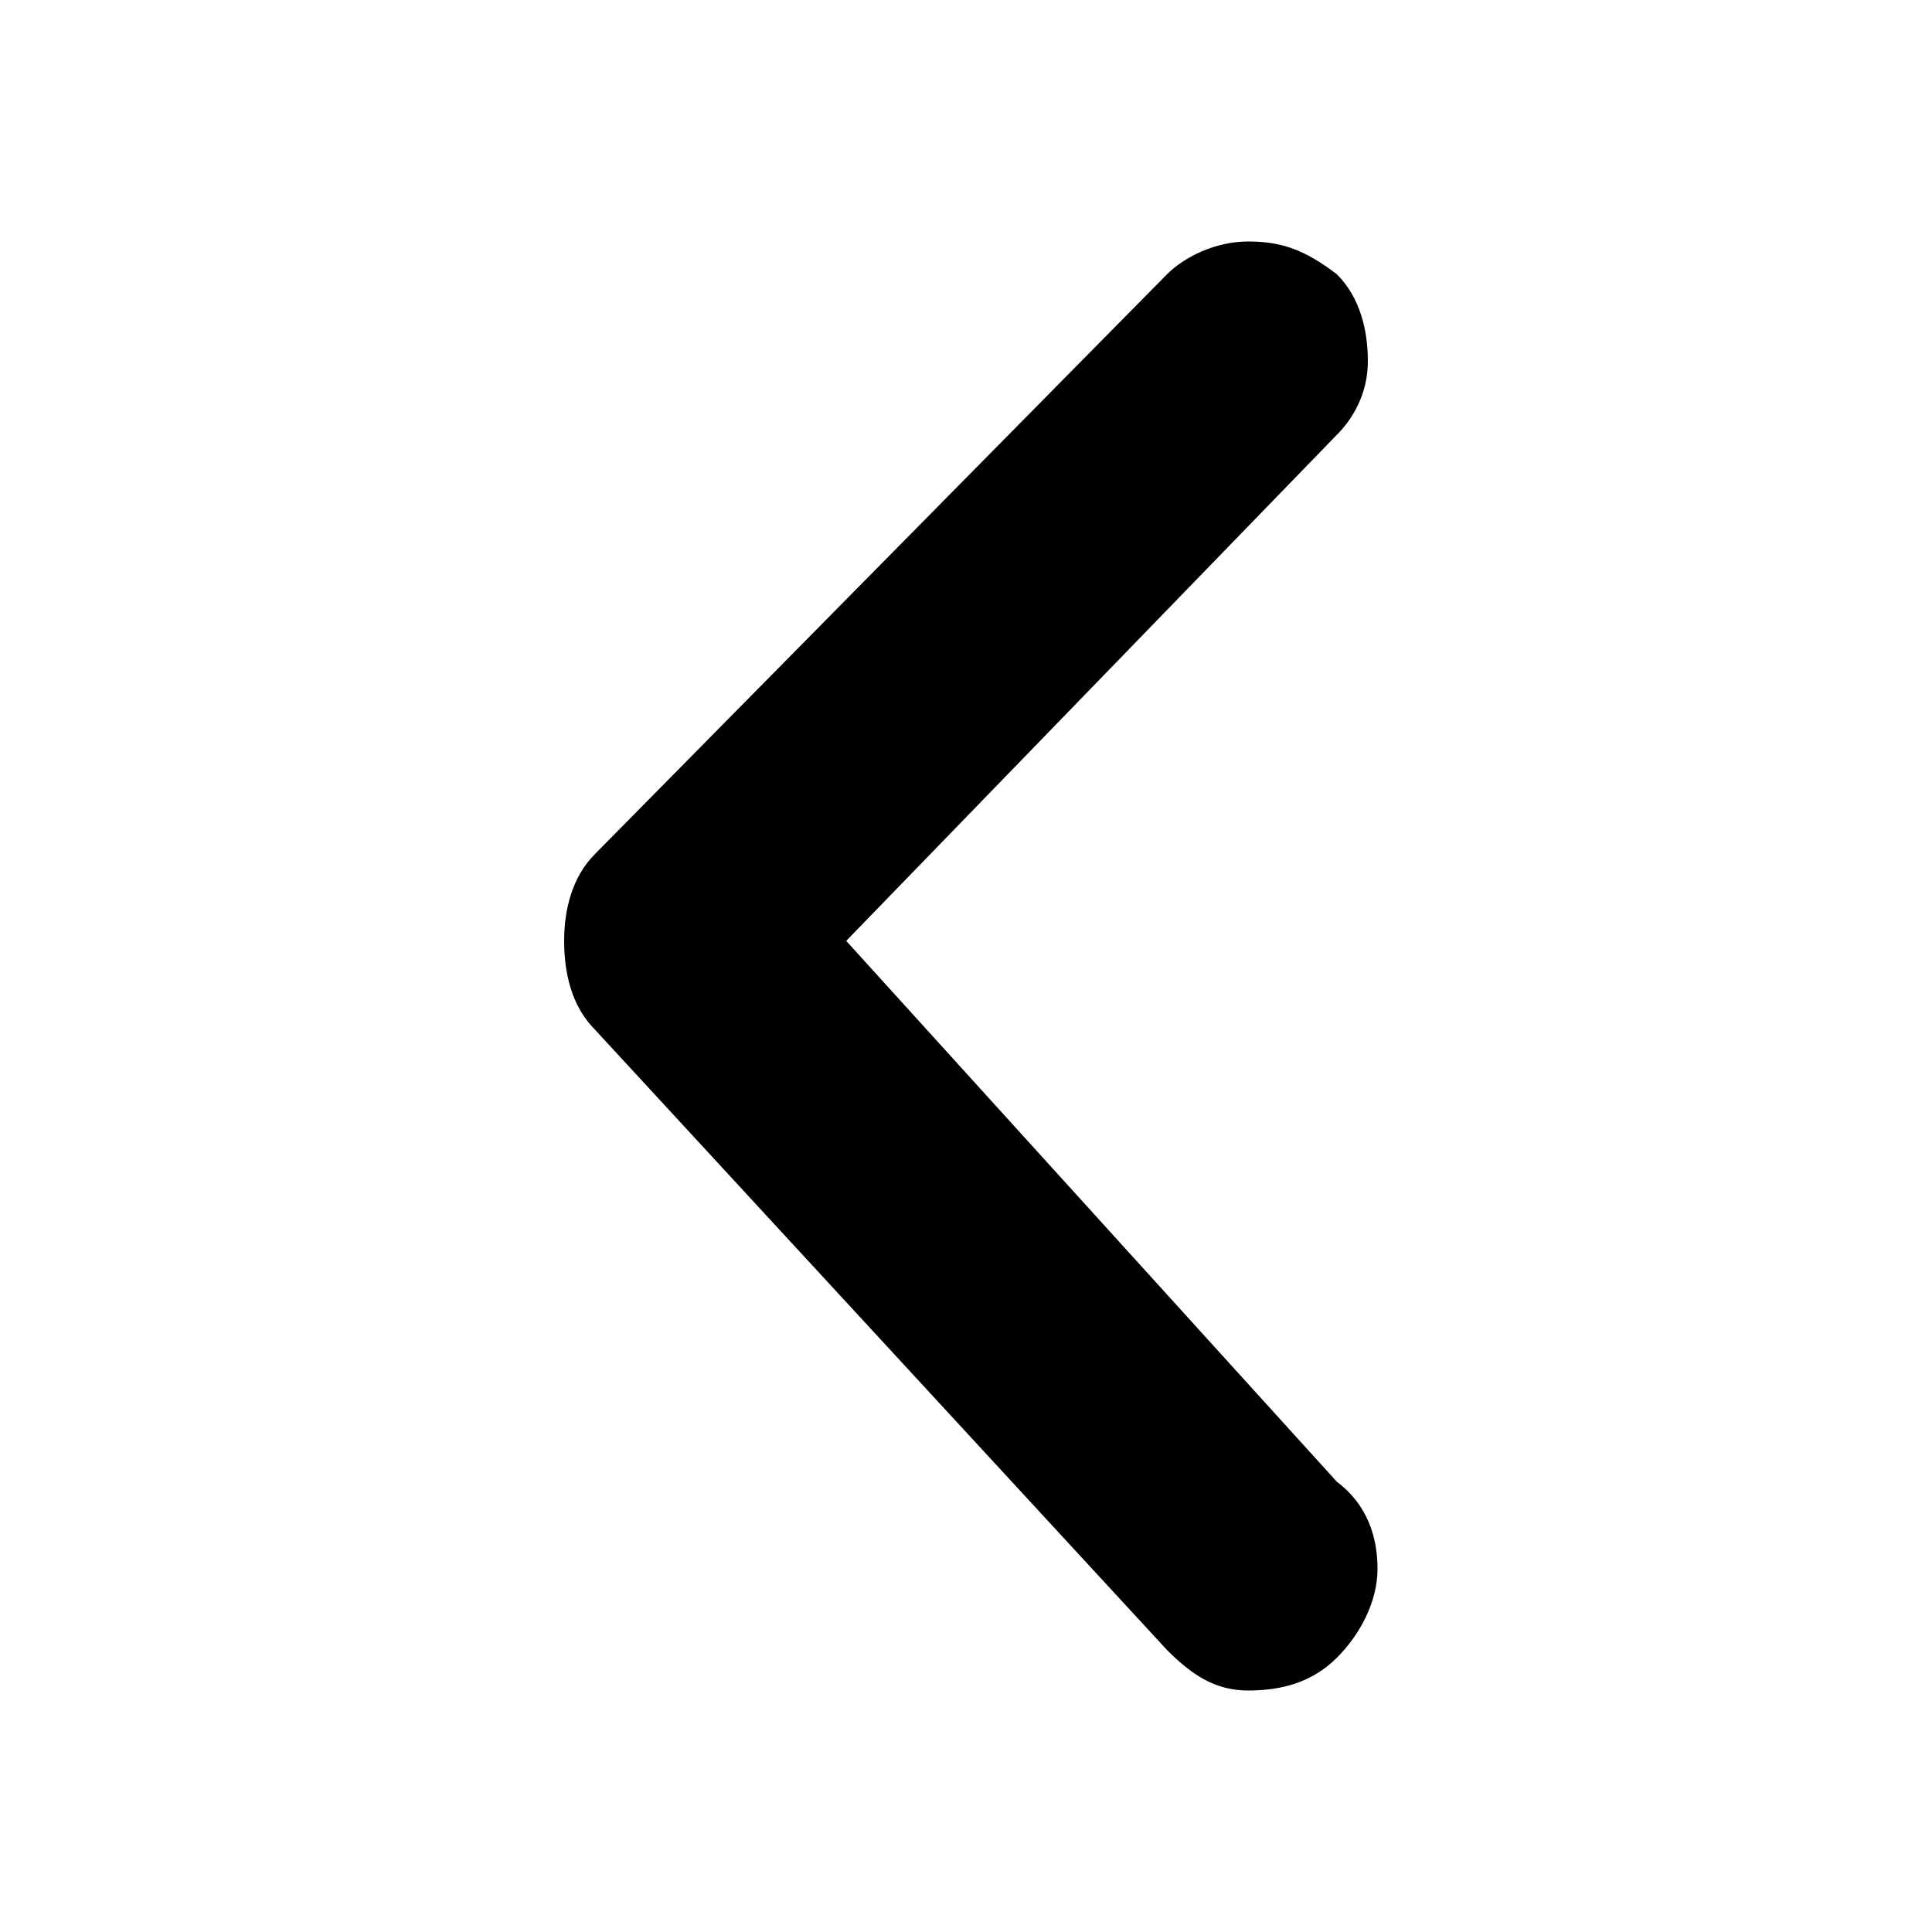
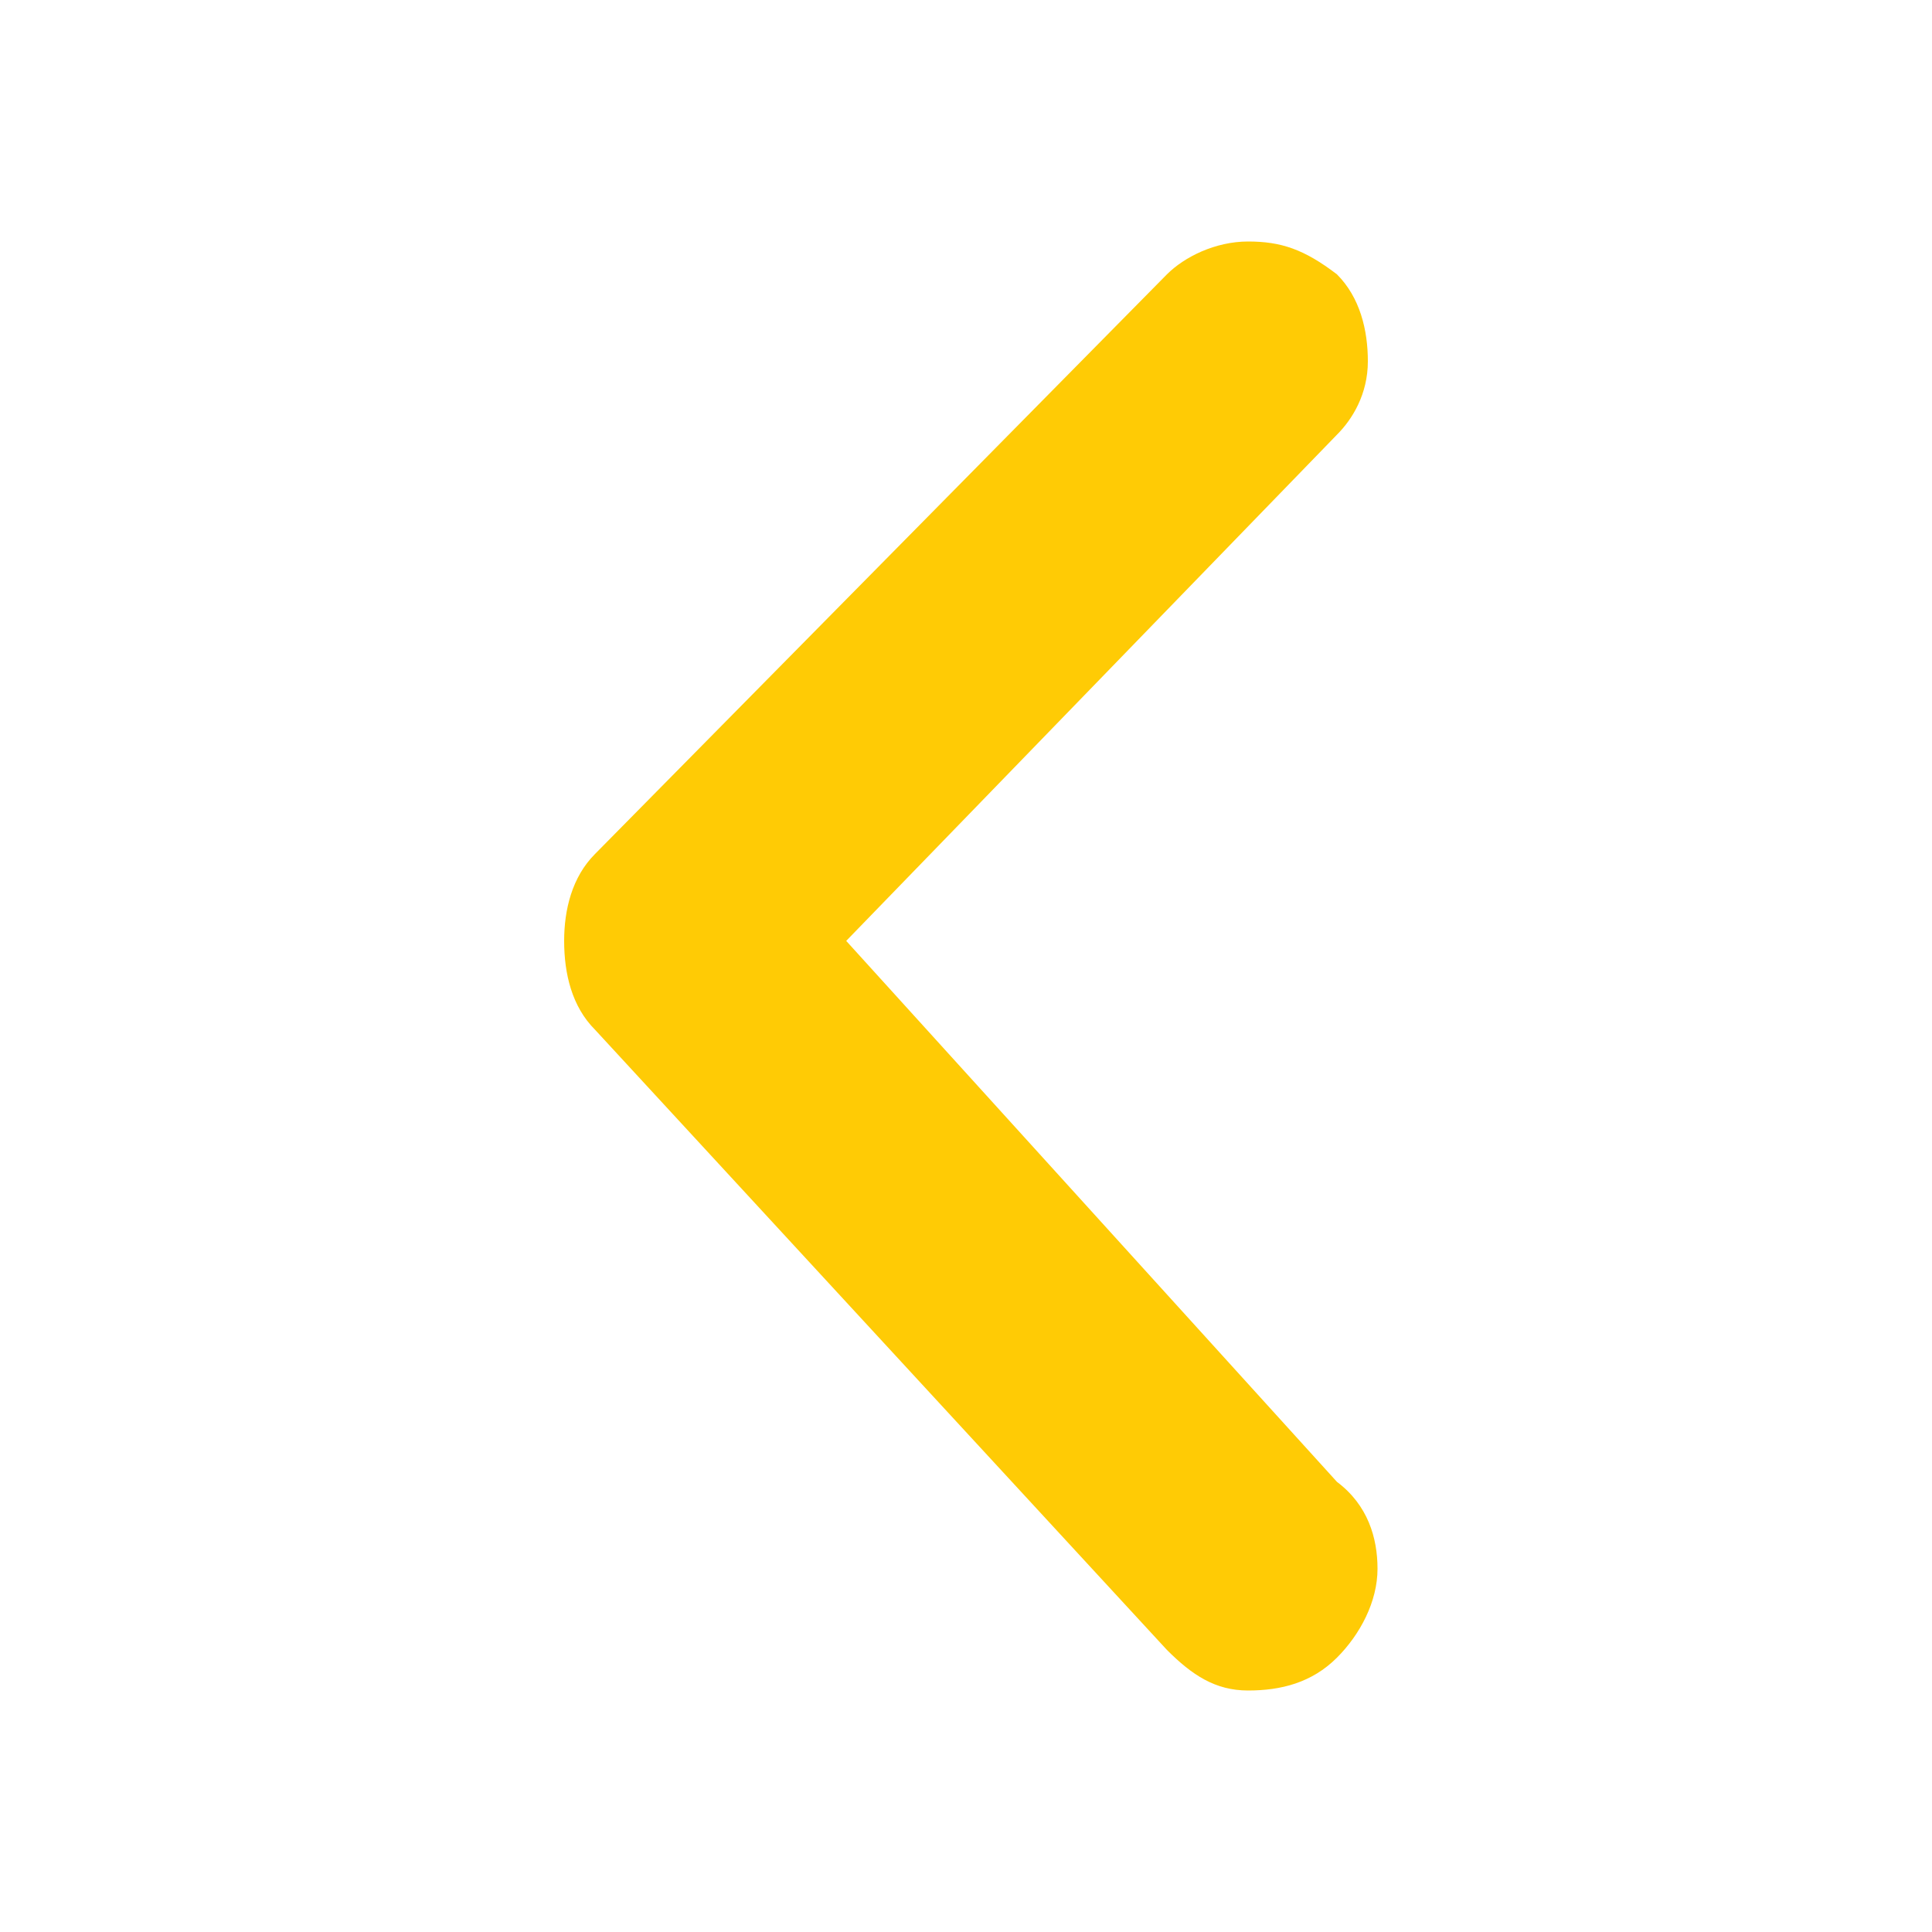
- <svg xmlns="http://www.w3.org/2000/svg" aria-hidden="true" class="e-font-icon-svg e-eicon-chevron-left" viewBox="0 0 1000 1000">
+ <svg xmlns="http://www.w3.org/2000/svg" aria-hidden="true" class="e-font-icon-svg e-eicon-chevron-left" viewBox="0 0 1000 1000" fill="#FFCB05" height="1em" width="1em">
  <path d="M646 125C629 125 613 133 604 142L308 442C296 454 292 471 292 487 292 504 296 521 308 533L604 854C617 867 629 875 646 875 663 875 679 871 692 858 704 846 713 829 713 812 713 796 708 779 692 767L438 487 692 225C700 217 708 204 708 187 708 171 704 154 692 142 675 129 663 125 646 125Z">
</path>
</svg>
